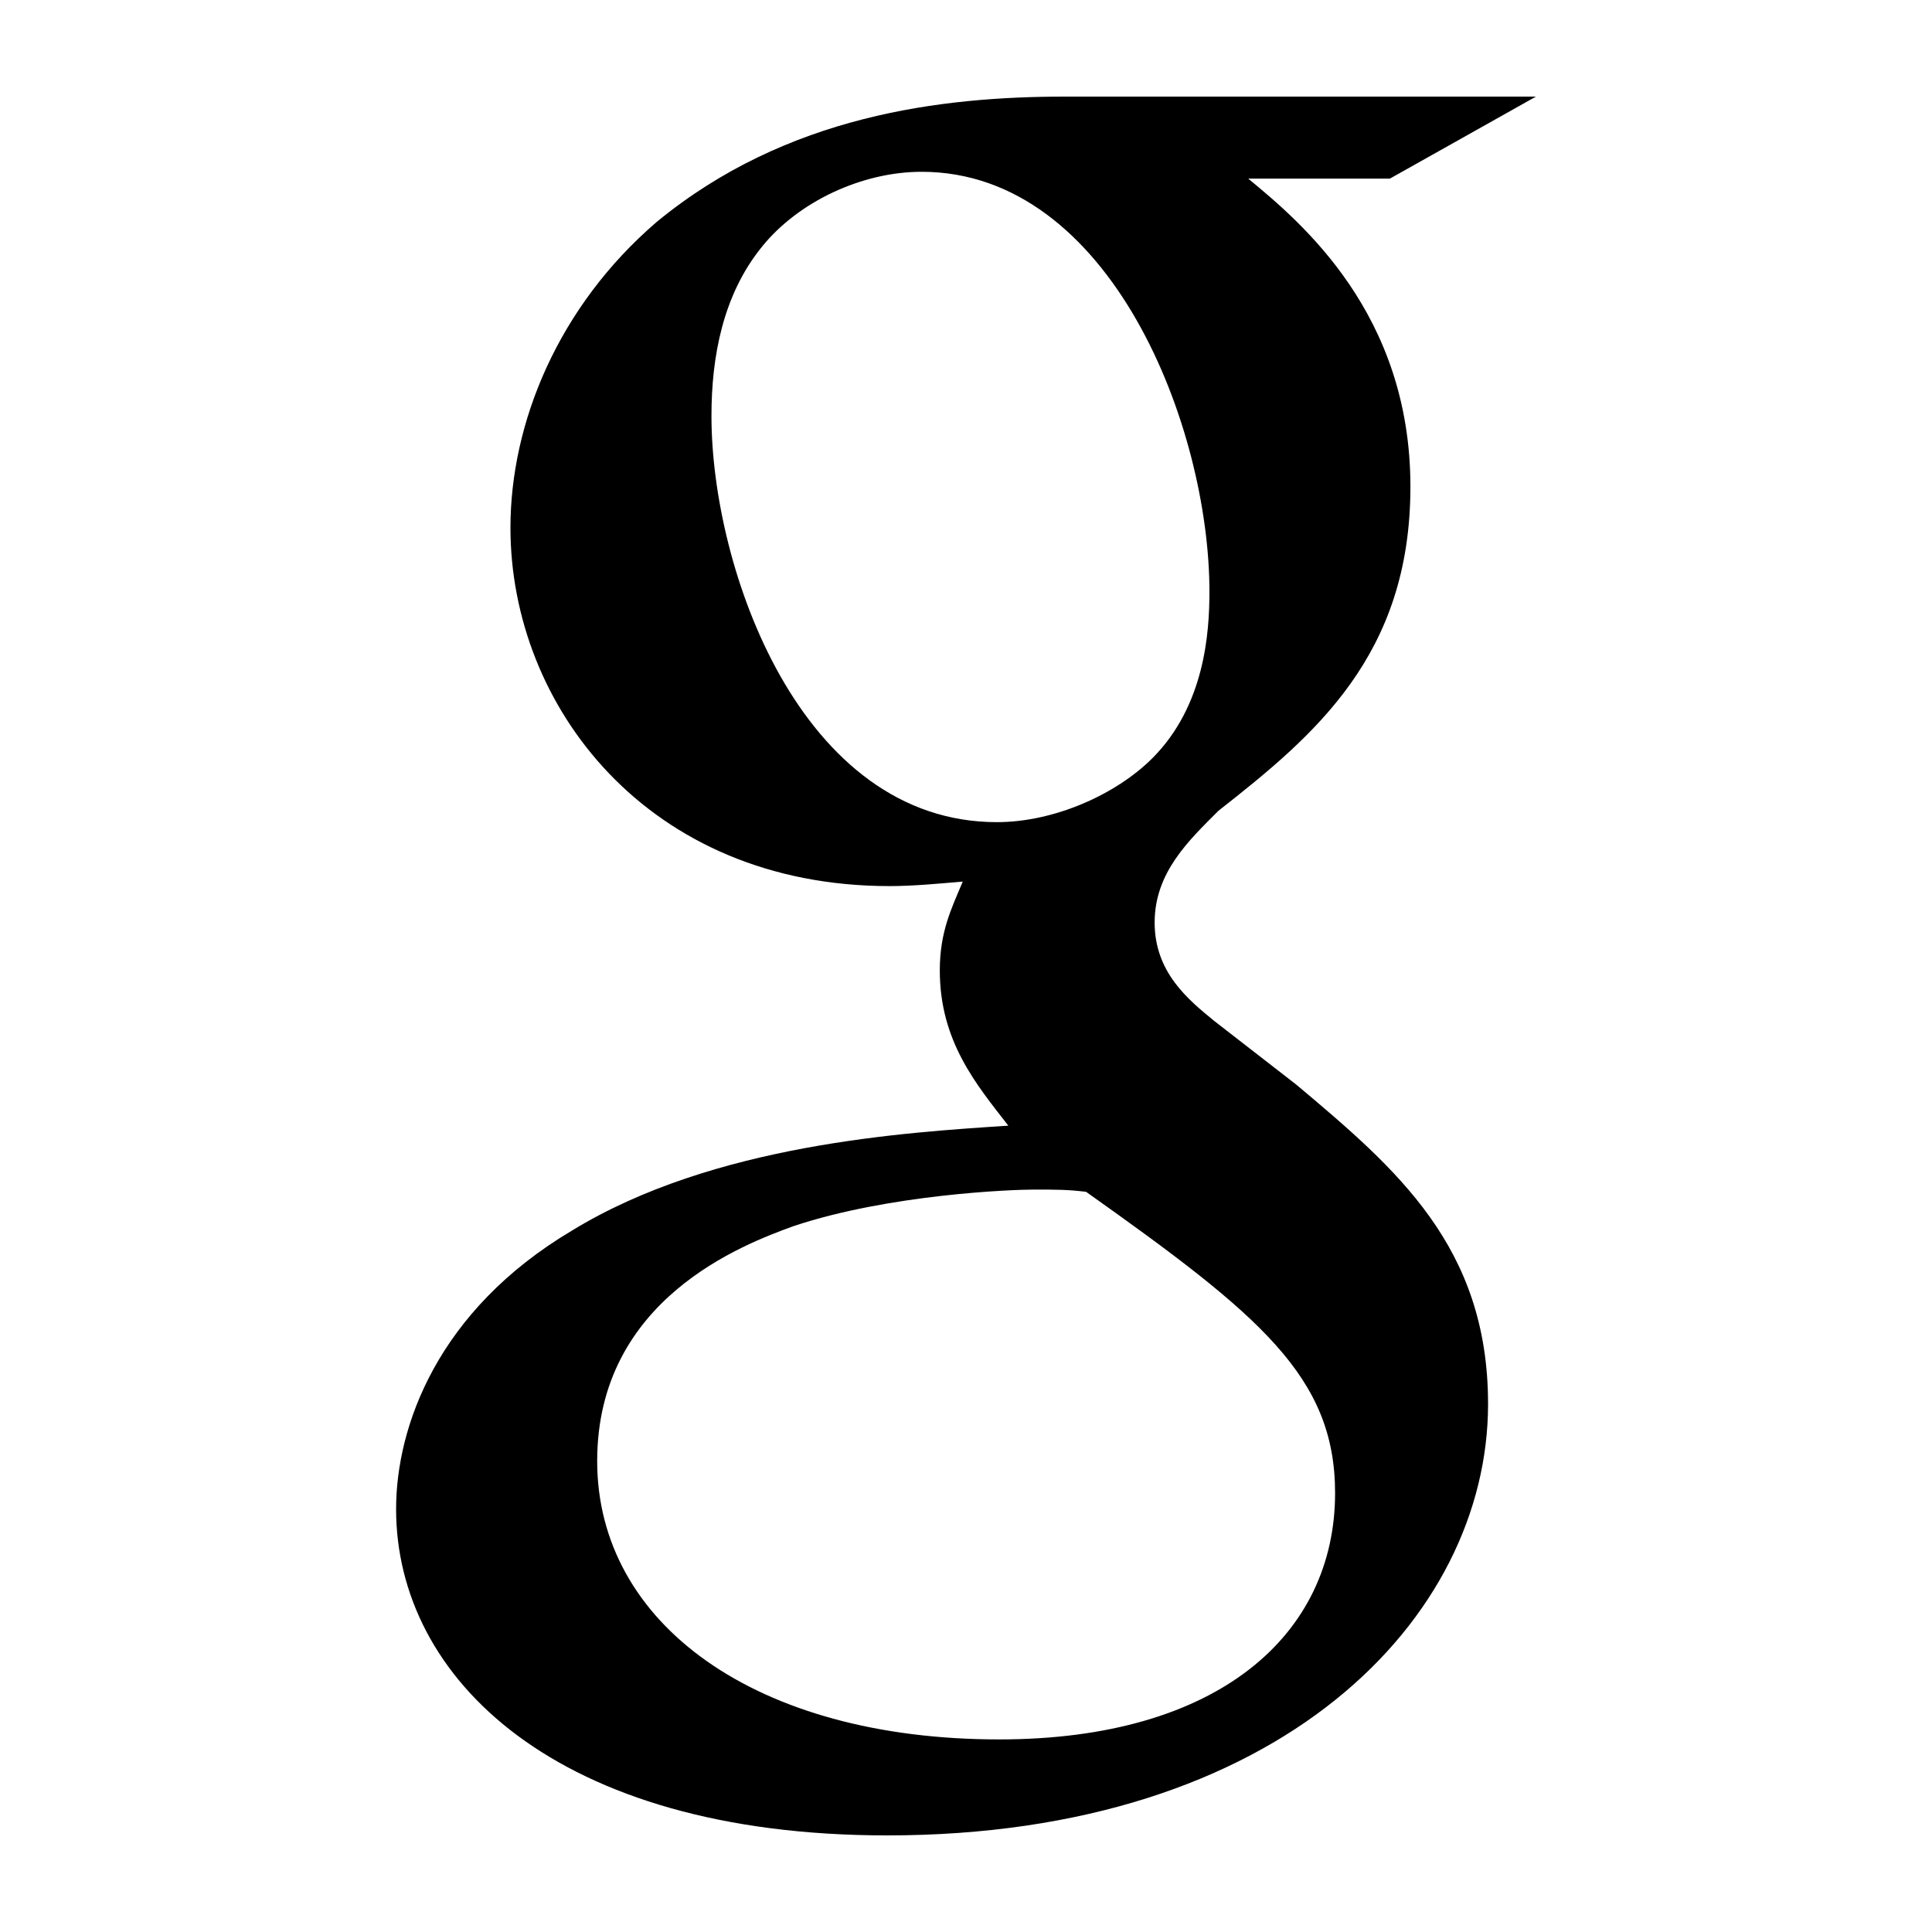
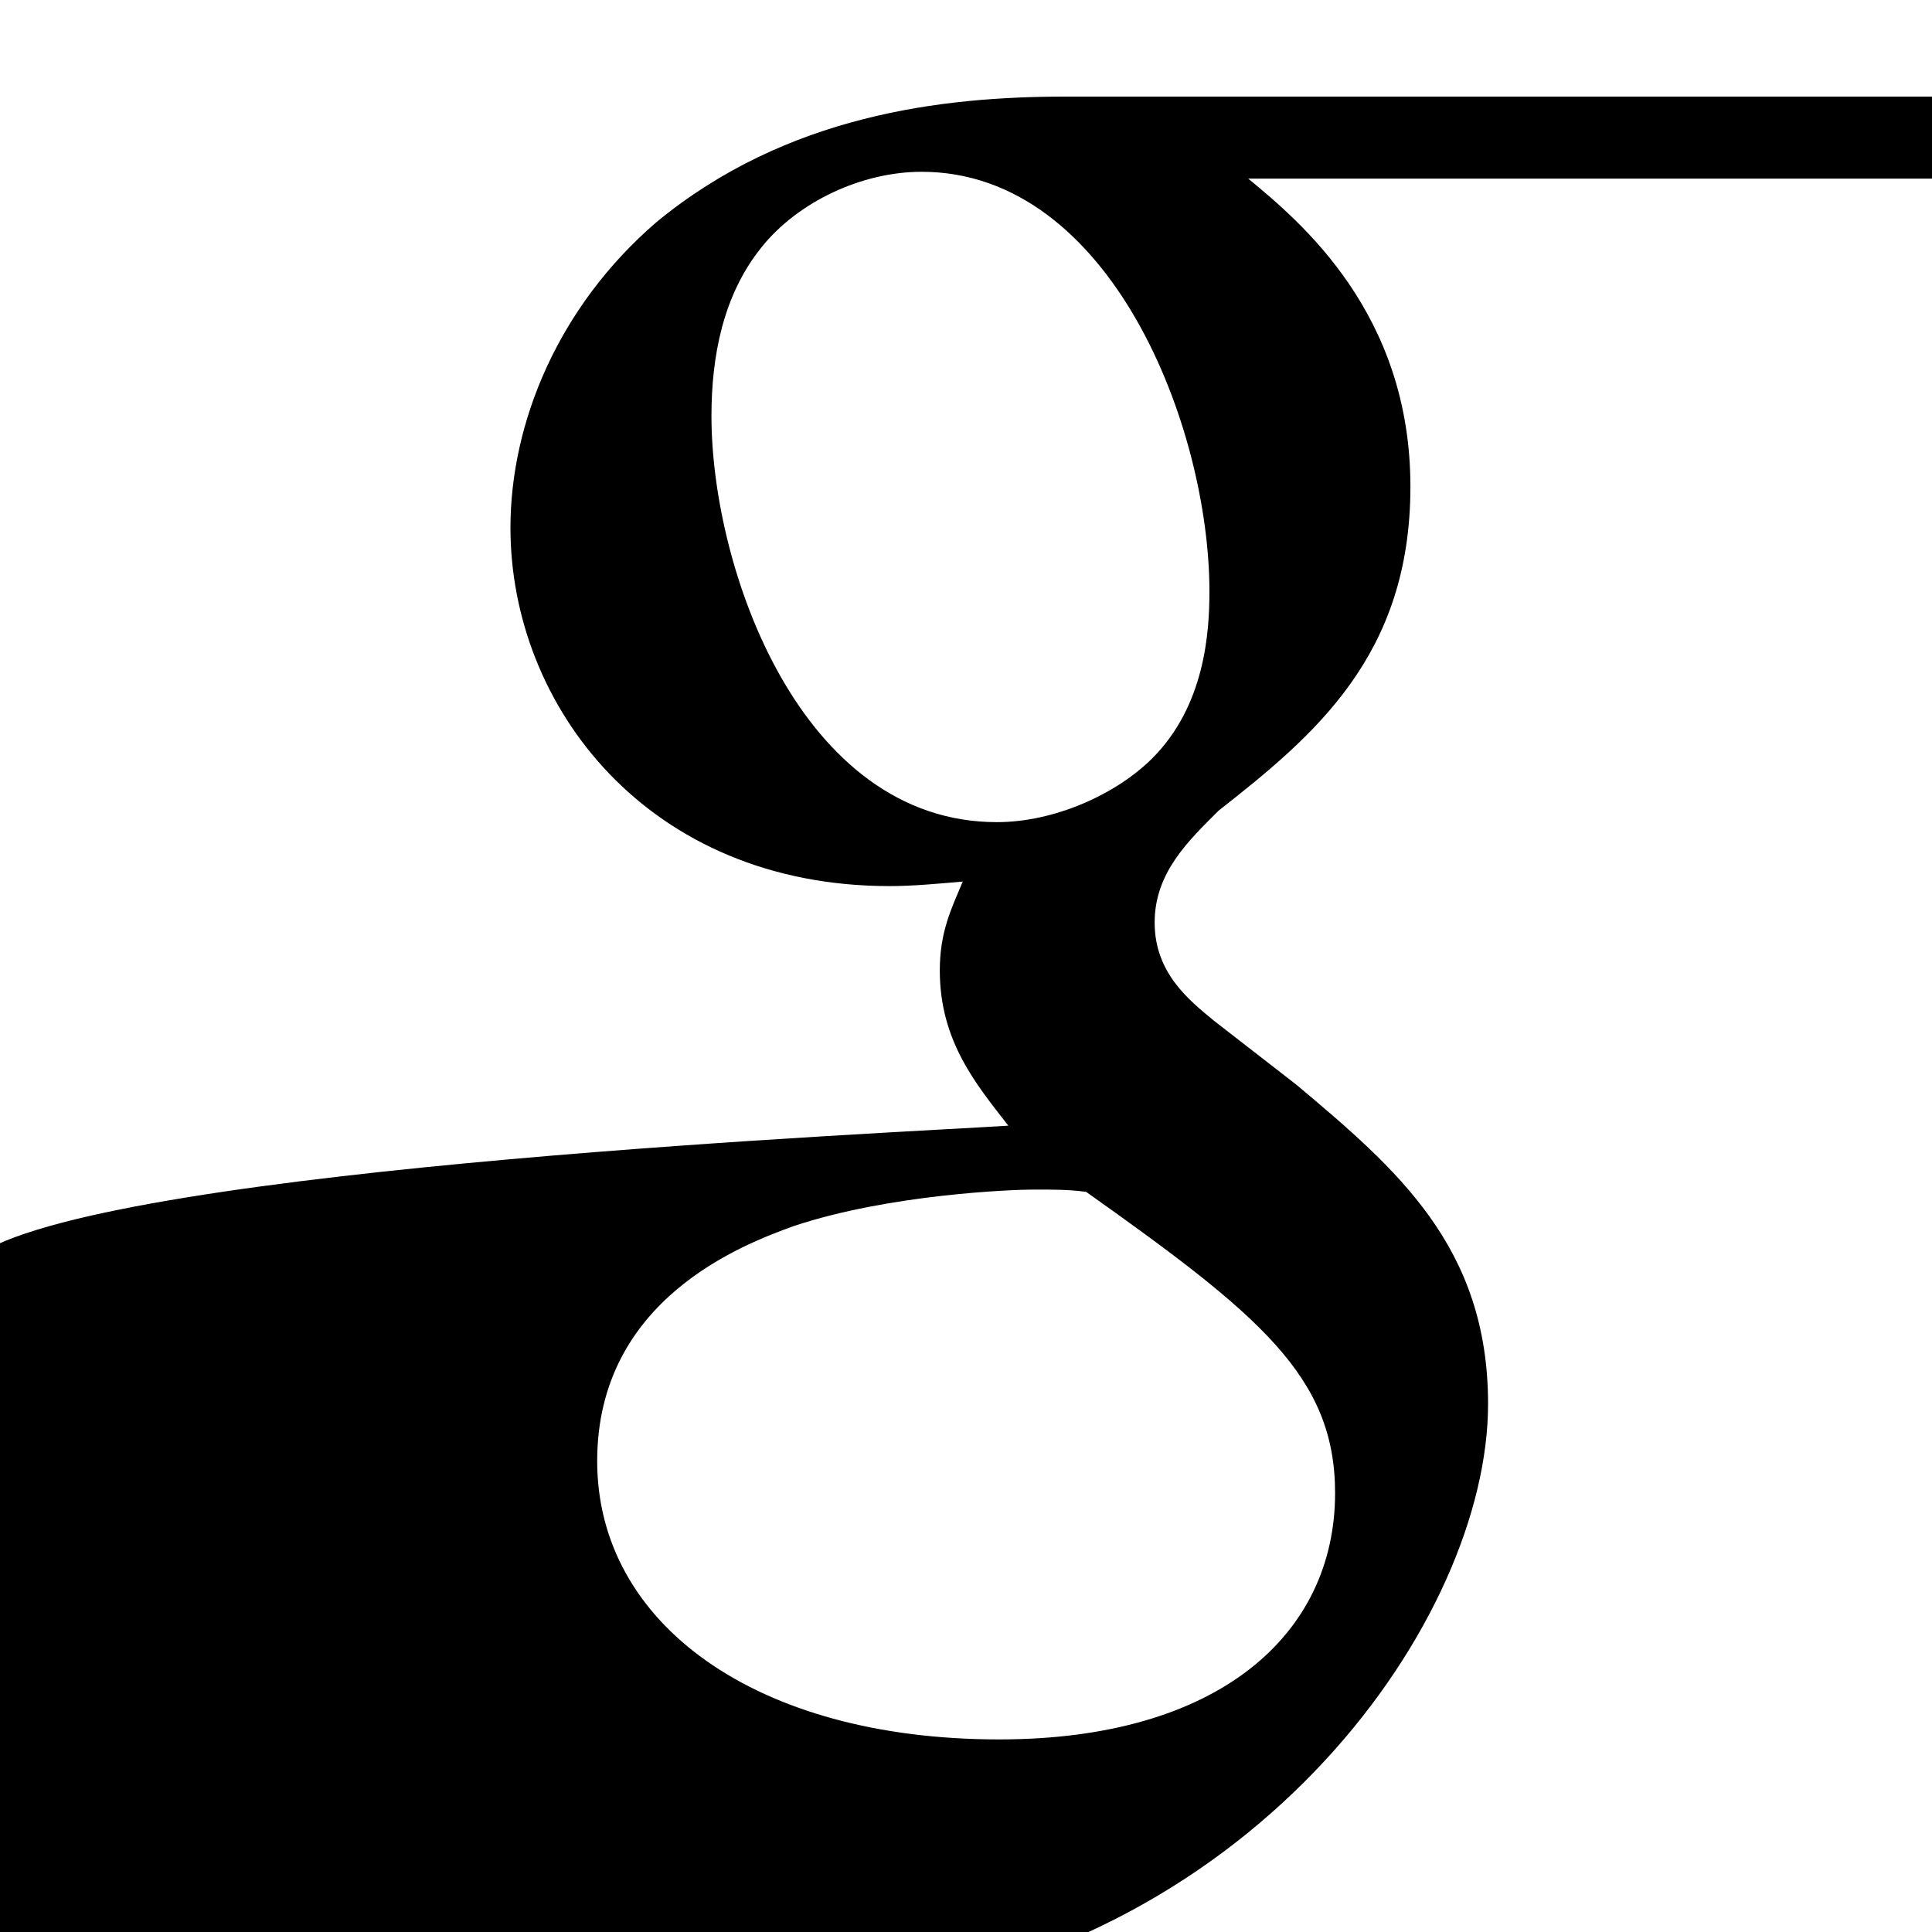
- <svg xmlns="http://www.w3.org/2000/svg" version="1.1" id="Icons" x="0px" y="0px" width="100px" height="100px" viewBox="0 0 100 100" style="enable-background:new 0 0 100 100;" xml:space="preserve">
-   <path id="Google" d="M79.5,5H55.145c-6.383,0-14.422,0.942-21.158,6.49c-5.09,4.374-7.566,10.392-7.566,15.828  c0,9.211,7.094,18.546,19.625,18.546c1.182,0,2.477-0.12,3.787-0.235c-0.592,1.413-1.189,2.594-1.189,4.605  c0,3.663,1.893,5.903,3.547,8.03c-5.314,0.352-15.248,0.942-22.582,5.428c-6.975,4.142-9.107,10.16-9.107,14.414  C20.5,86.846,28.779,95,45.924,95c20.336,0,31.098-11.22,31.098-22.33c0-8.142-4.73-12.164-9.932-16.534l-4.258-3.305  c-1.295-1.065-3.068-2.479-3.068-5.08c0-2.597,1.773-4.254,3.307-5.789c4.963-3.896,9.932-8.03,9.932-16.77  c0-8.979-5.68-13.704-8.396-15.947h7.334L79.5,5z M69.104,77.279c0,7.323-6.033,12.753-17.385,12.753  c-12.648,0-20.809-6.024-20.809-14.405c0-8.392,7.568-11.218,10.166-12.164c4.969-1.656,11.352-1.891,12.414-1.891  c1.184,0,1.775,0,2.725,0.116C65.203,68.065,69.104,71.257,69.104,77.279z M59.643,39.249c-1.893,1.886-5.088,3.305-8.045,3.305  c-10.164,0-14.773-13.113-14.773-21.023c0-3.072,0.592-6.258,2.598-8.74c1.893-2.362,5.201-3.899,8.277-3.899  c9.811,0,14.9,13.229,14.9,21.73C62.6,32.752,62.359,36.528,59.643,39.249z" />
+ <svg xmlns="http://www.w3.org/2000/svg" width="100%" height="100%" viewBox="0 0 100 100" version="1.1" xml:space="preserve" style="fill-rule:evenodd;clip-rule:evenodd;stroke-linejoin:round;stroke-miterlimit:2;">
+   <path id="Google" d="M109.5,5L55.145,5C48.762,5 40.723,5.942 33.987,11.49C28.897,15.864 26.421,21.882 26.421,27.318C26.421,36.529 33.515,45.864 46.046,45.864C47.228,45.864 48.523,45.744 49.833,45.629C49.241,47.042 48.644,48.223 48.644,50.234C48.644,53.897 50.537,56.137 52.191,58.264C46.877,58.616 6.352,60.361 -0.982,64.847C-7.957,68.989 -14.437,77.954 -13.03,88.088C-10.163,108.741 25.774,105.717 44.957,103.249C65.127,100.654 77.022,83.78 77.022,72.67C77.022,64.528 72.292,60.506 67.09,56.136L62.832,52.831C61.537,51.766 59.764,50.352 59.764,47.751C59.764,45.154 61.537,43.497 63.071,41.962C68.034,38.066 73.003,33.932 73.003,25.192C73.003,16.213 67.323,11.488 64.607,9.245L101.941,9.245L109.5,5ZM69.104,77.279C69.104,84.602 63.071,90.032 51.719,90.032C39.071,90.032 30.91,84.008 30.91,75.627C30.91,67.235 38.478,64.409 41.076,63.463C46.045,61.807 52.428,61.572 53.49,61.572C54.674,61.572 55.265,61.572 56.215,61.688C65.203,68.065 69.104,71.257 69.104,77.279ZM59.643,39.249C57.75,41.135 54.555,42.554 51.598,42.554C41.434,42.554 36.825,29.441 36.825,21.531C36.825,18.459 37.417,15.273 39.423,12.791C41.316,10.429 44.624,8.892 47.7,8.892C57.511,8.892 62.6,22.121 62.6,30.622C62.6,32.752 62.359,36.528 59.643,39.249Z" style="fill-rule:nonzero;" />
</svg>
